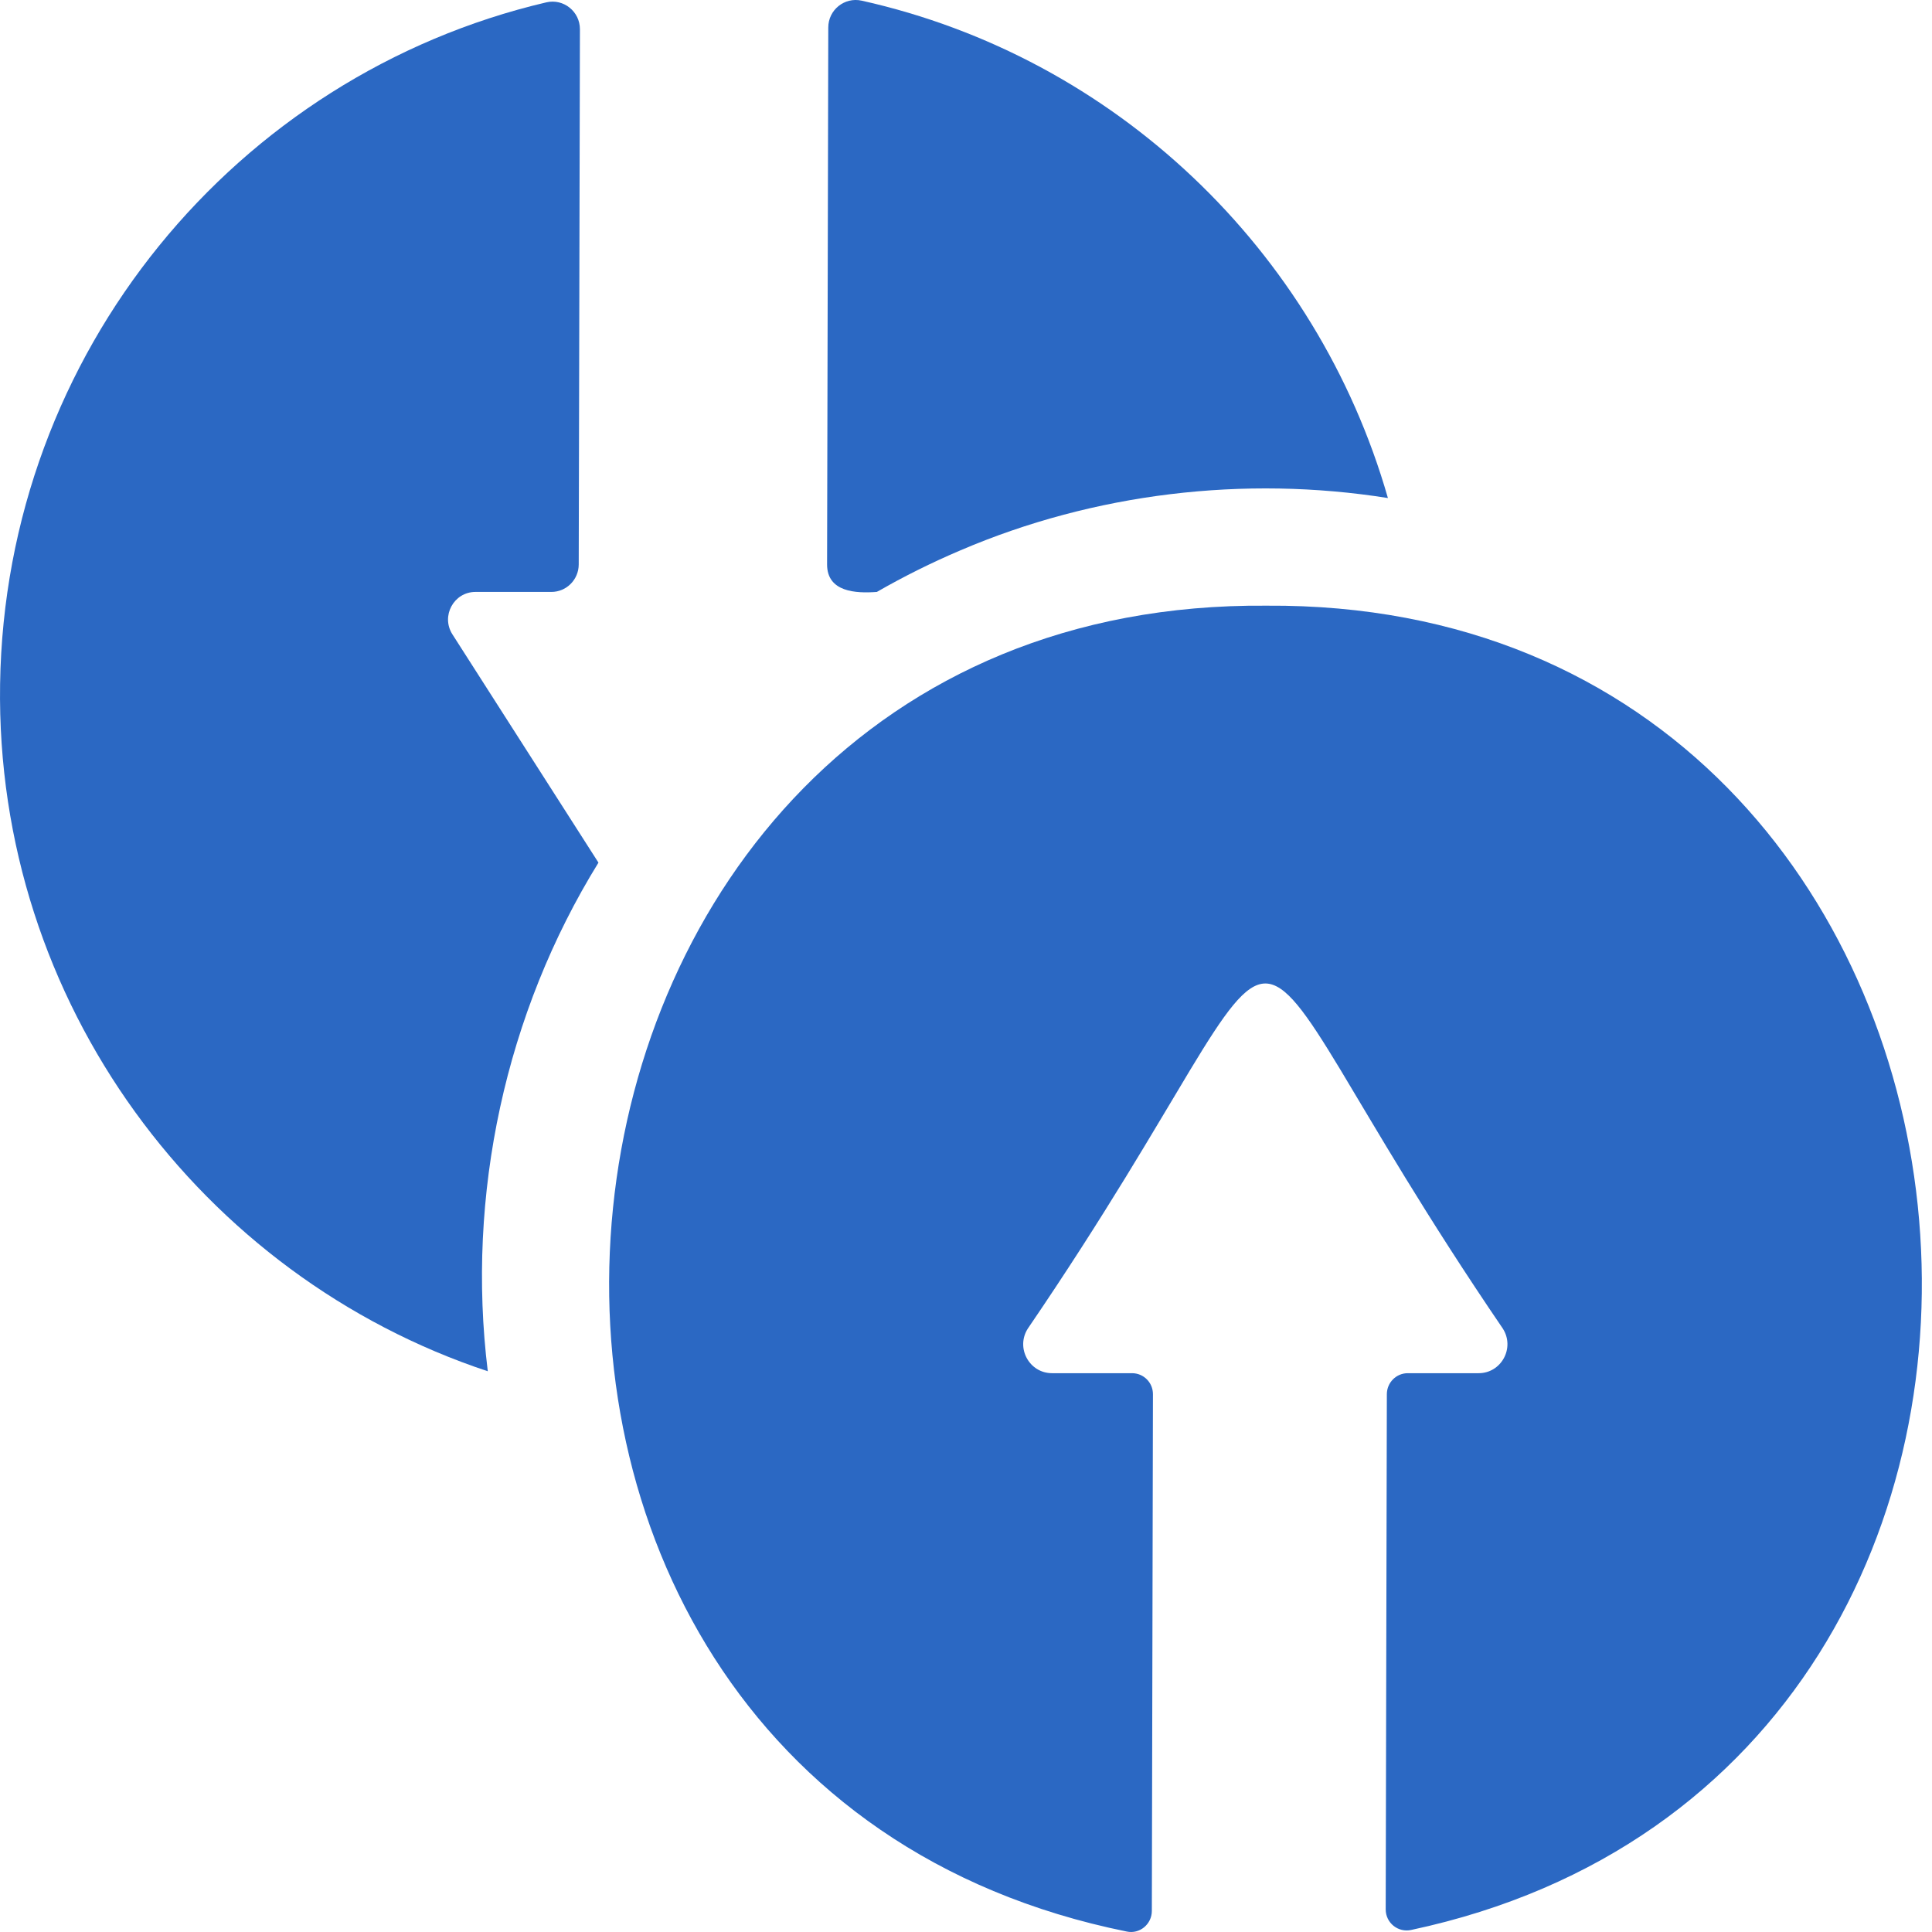
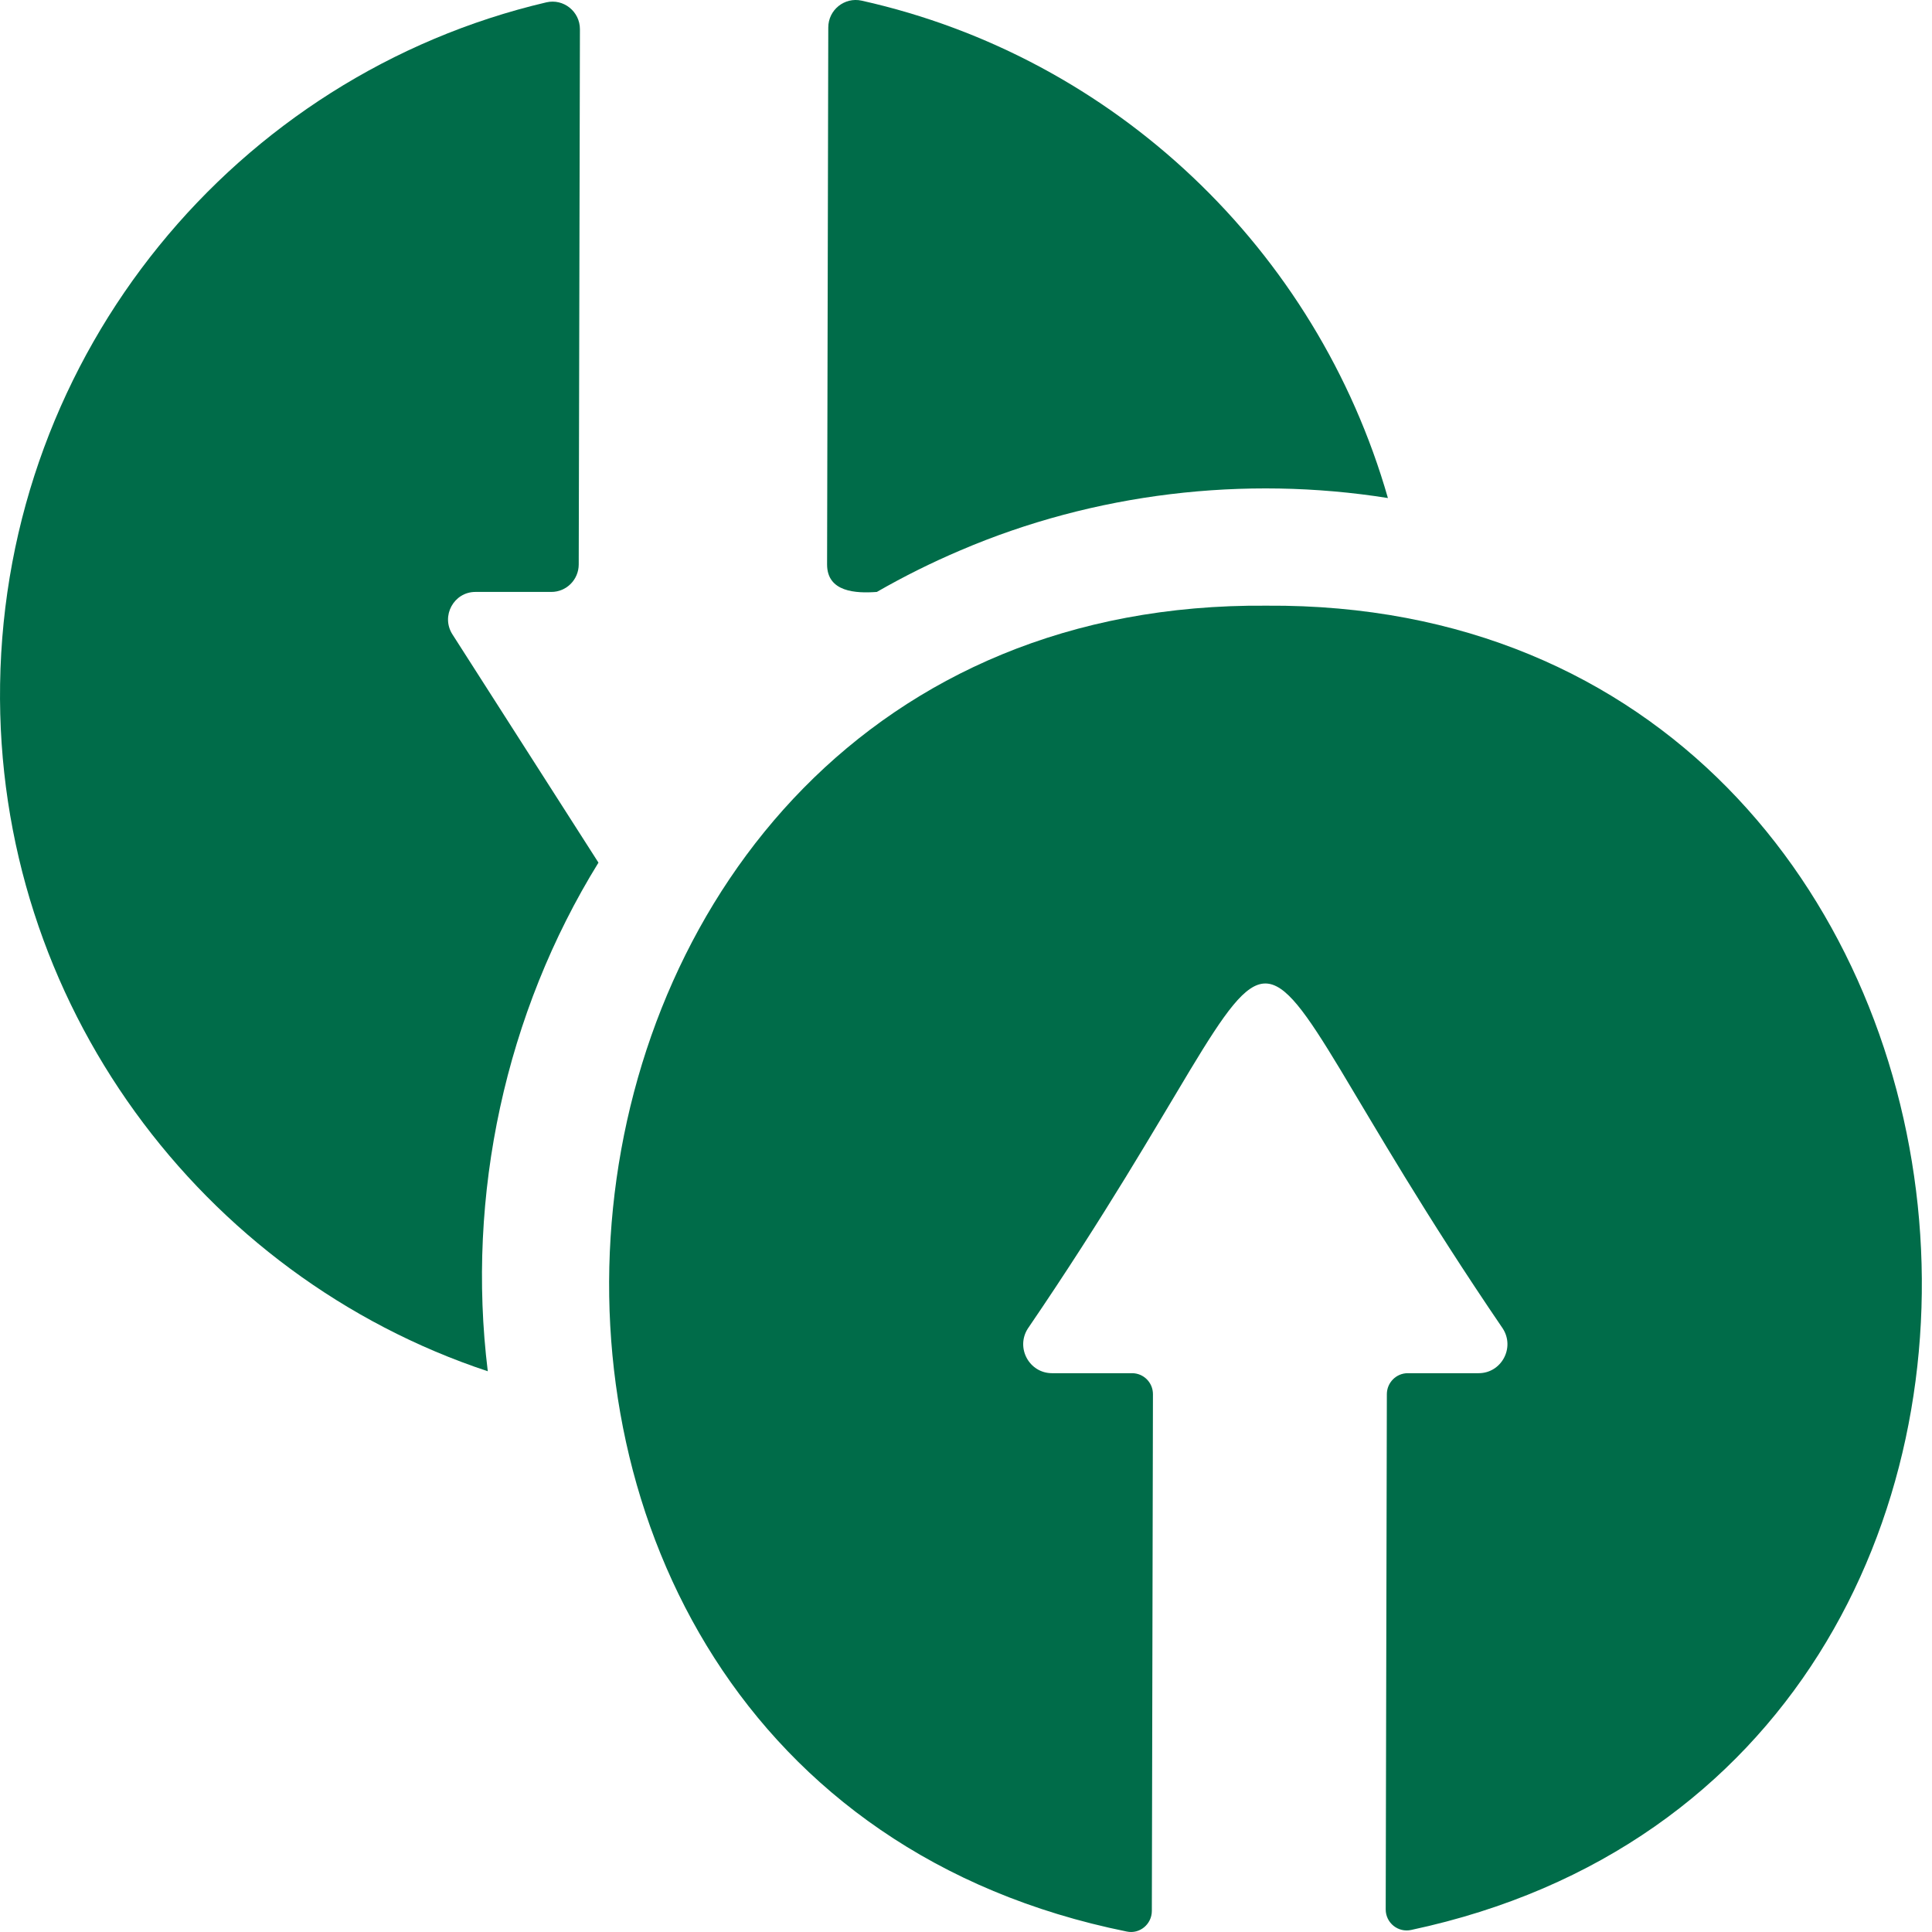
<svg xmlns="http://www.w3.org/2000/svg" width="42" height="42" viewBox="0 0 42 42" fill="none">
-   <path d="M20.879 11.964C20.253 12.23 19.647 12.532 19.062 12.868C18.609 12.902 17.979 12.874 17.98 12.269C17.98 12.269 18.006 0.598 18.006 0.598C18.006 0.215 18.359 -0.068 18.731 0.014C24.232 1.24 28.625 5.427 30.172 10.827C27.048 10.33 23.781 10.721 20.879 11.964Z" fill="#2B68C3" />
-   <path d="M27.535 13.167C44.621 13.052 47.147 38.445 30.68 41.955C30.395 42.019 30.124 41.803 30.124 41.509L30.149 30.307C30.15 30.056 30.353 29.852 30.603 29.852H32.144C32.639 29.852 32.938 29.301 32.67 28.882C25.853 18.878 29.163 18.881 22.344 28.882C22.076 29.301 22.375 29.852 22.871 29.852H24.61C24.862 29.852 25.065 30.057 25.064 30.309L25.04 41.543C25.039 41.831 24.776 42.05 24.495 41.99C7.852 38.623 10.341 13.02 27.535 13.167Z" fill="#2B68C3" />
-   <path d="M0.002 14.874C0.111 7.652 5.145 1.63 11.877 0.051C12.251 -0.036 12.608 0.251 12.607 0.636L12.581 12.271C12.58 12.601 12.314 12.868 11.986 12.868H10.336C9.865 12.868 9.581 13.392 9.835 13.79L13.01 18.753C10.988 22.024 10.133 25.983 10.604 29.81C4.394 27.752 -0.103 21.808 0.002 14.874Z" fill="#2B68C3" />
+   <path d="M20.879 11.964C20.253 12.23 19.647 12.532 19.062 12.868C18.609 12.902 17.979 12.874 17.98 12.269C17.98 12.269 18.006 0.598 18.006 0.598C18.006 0.215 18.359 -0.068 18.731 0.014C24.232 1.24 28.625 5.427 30.172 10.827C27.048 10.33 23.781 10.721 20.879 11.964Z" fill="#006C49" />
+   <path d="M27.535 13.167C44.621 13.052 47.147 38.445 30.68 41.955C30.395 42.019 30.124 41.803 30.124 41.509L30.149 30.307C30.15 30.056 30.353 29.852 30.603 29.852H32.144C32.639 29.852 32.938 29.301 32.67 28.882C25.853 18.878 29.163 18.881 22.344 28.882C22.076 29.301 22.375 29.852 22.871 29.852H24.61C24.862 29.852 25.065 30.057 25.064 30.309L25.04 41.543C25.039 41.831 24.776 42.05 24.495 41.99C7.852 38.623 10.341 13.02 27.535 13.167Z" fill="#006C49" />
+   <path d="M0.002 14.874C0.111 7.652 5.145 1.63 11.877 0.051C12.251 -0.036 12.608 0.251 12.607 0.636L12.581 12.271C12.58 12.601 12.314 12.868 11.986 12.868H10.336C9.865 12.868 9.581 13.392 9.835 13.79L13.01 18.753C10.988 22.024 10.133 25.983 10.604 29.81C4.394 27.752 -0.103 21.808 0.002 14.874Z" fill="#006C49" />
</svg>
